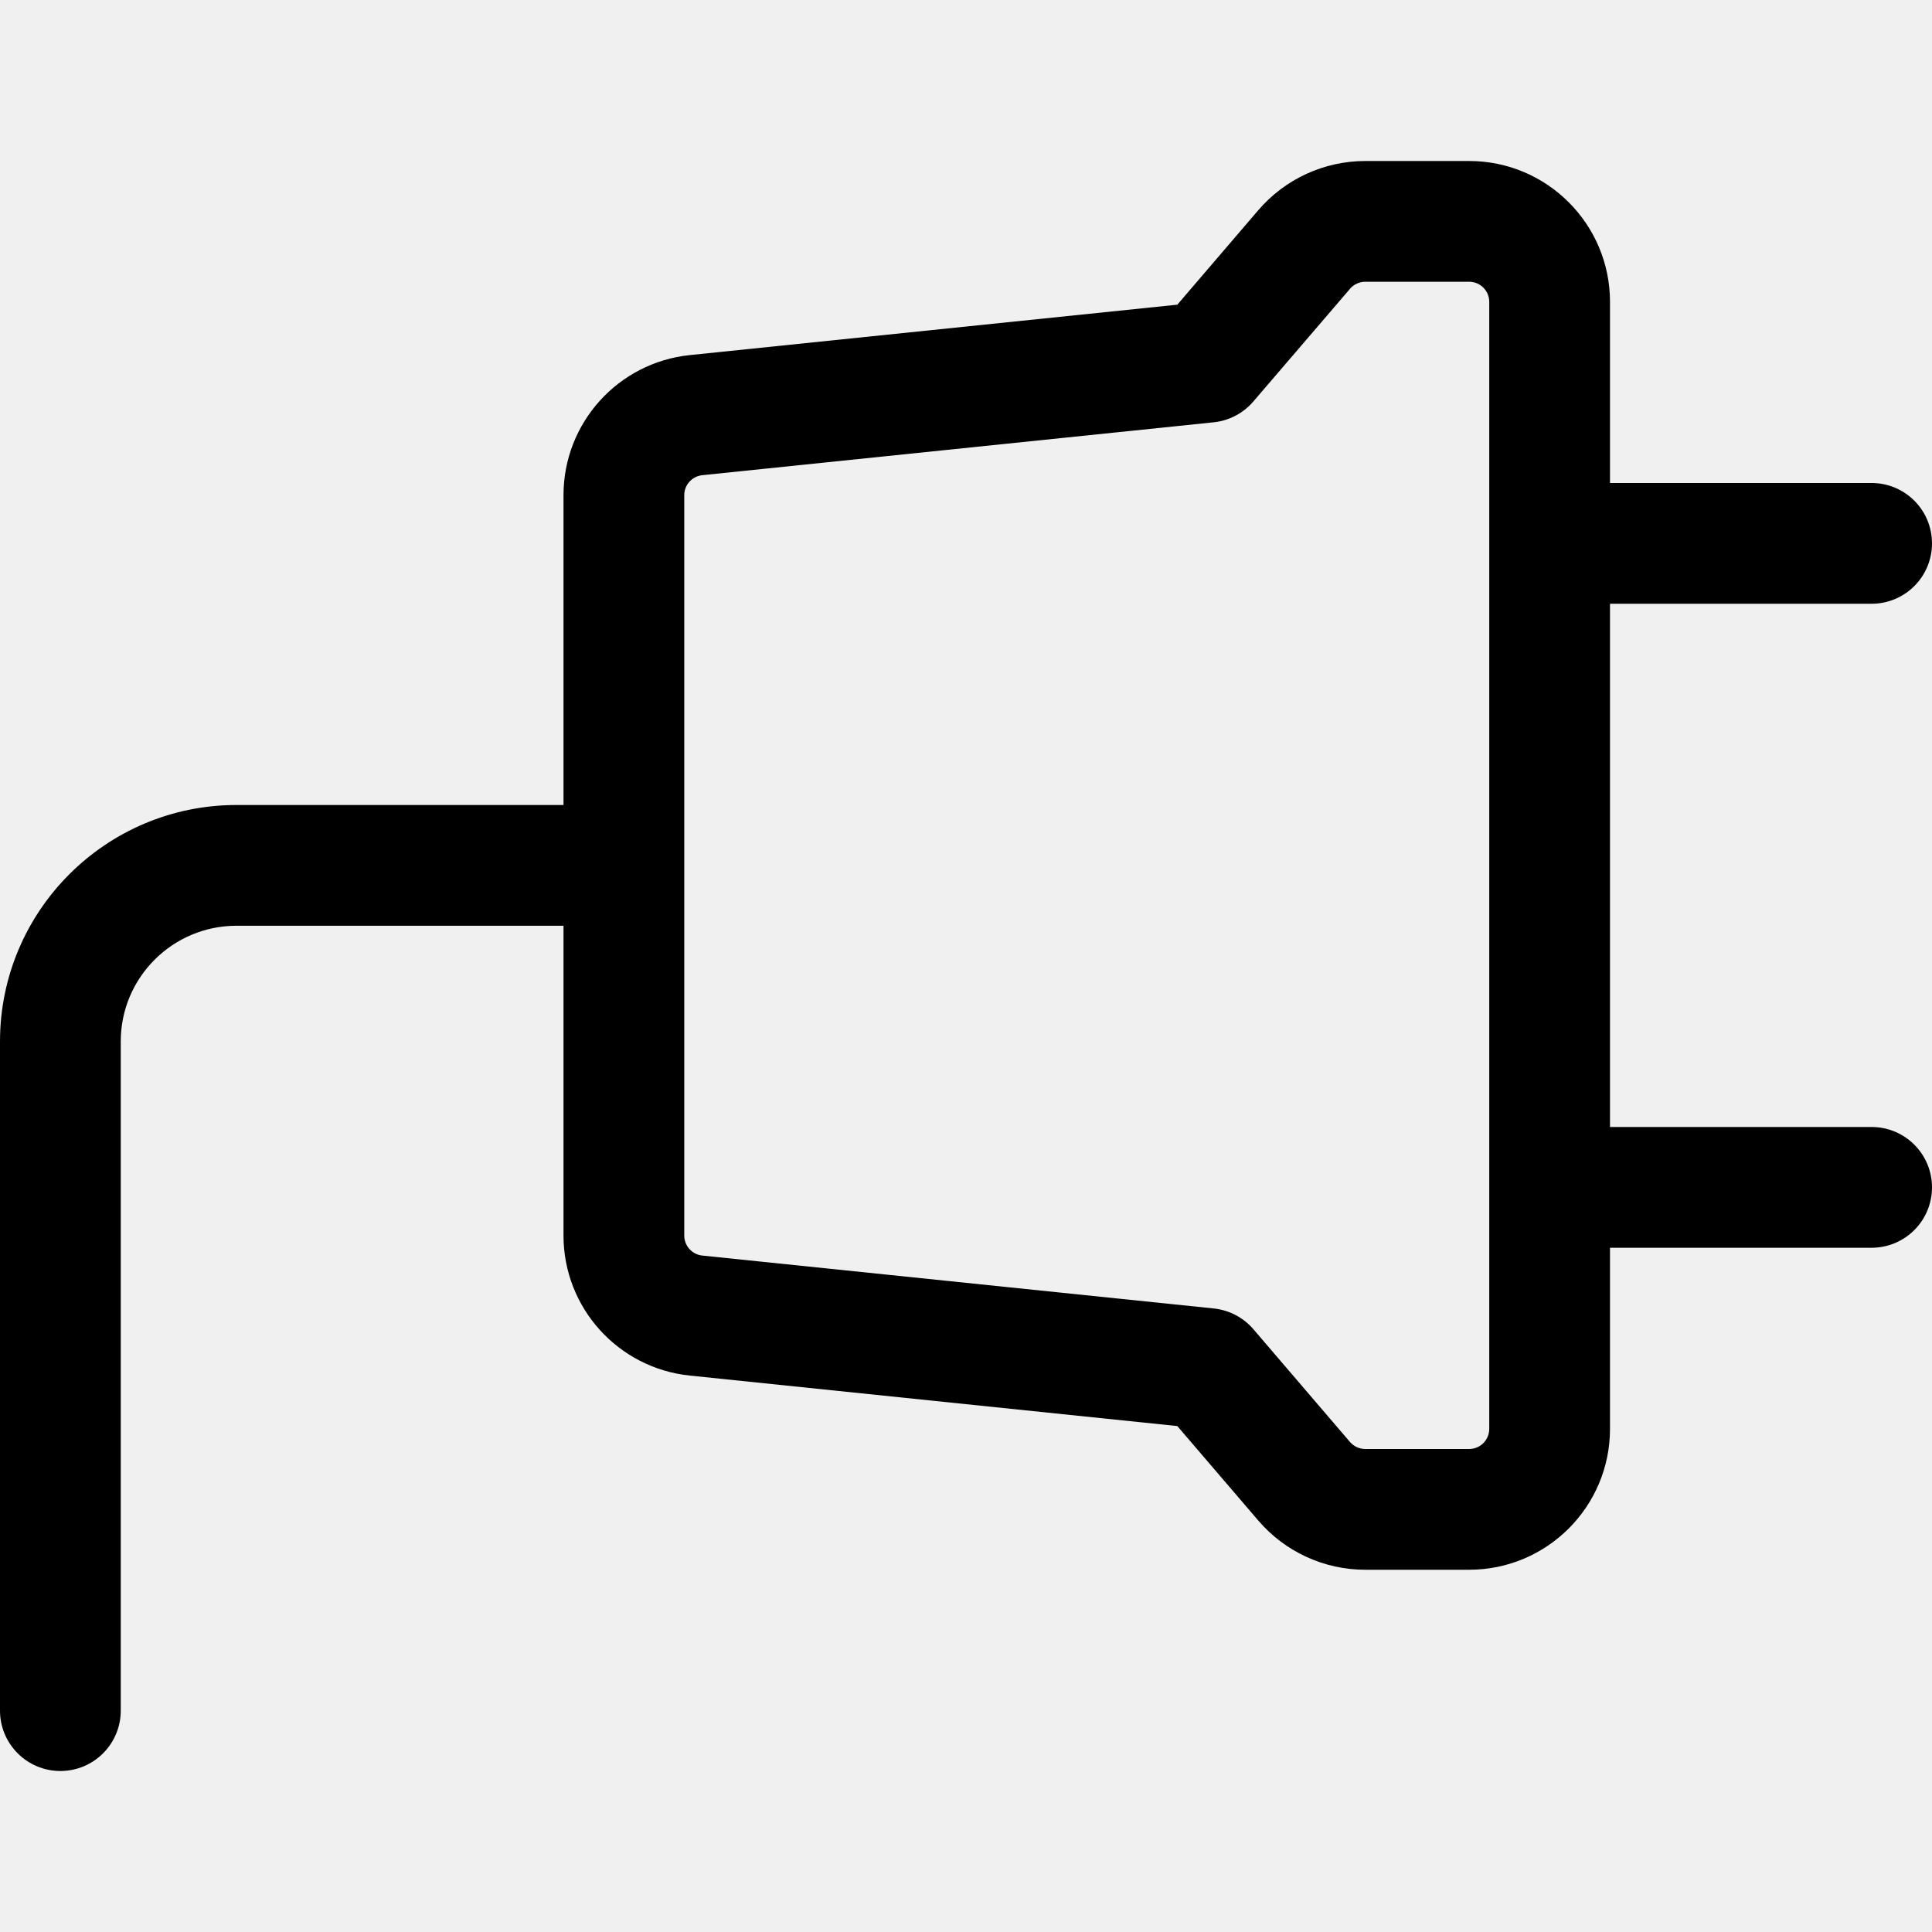
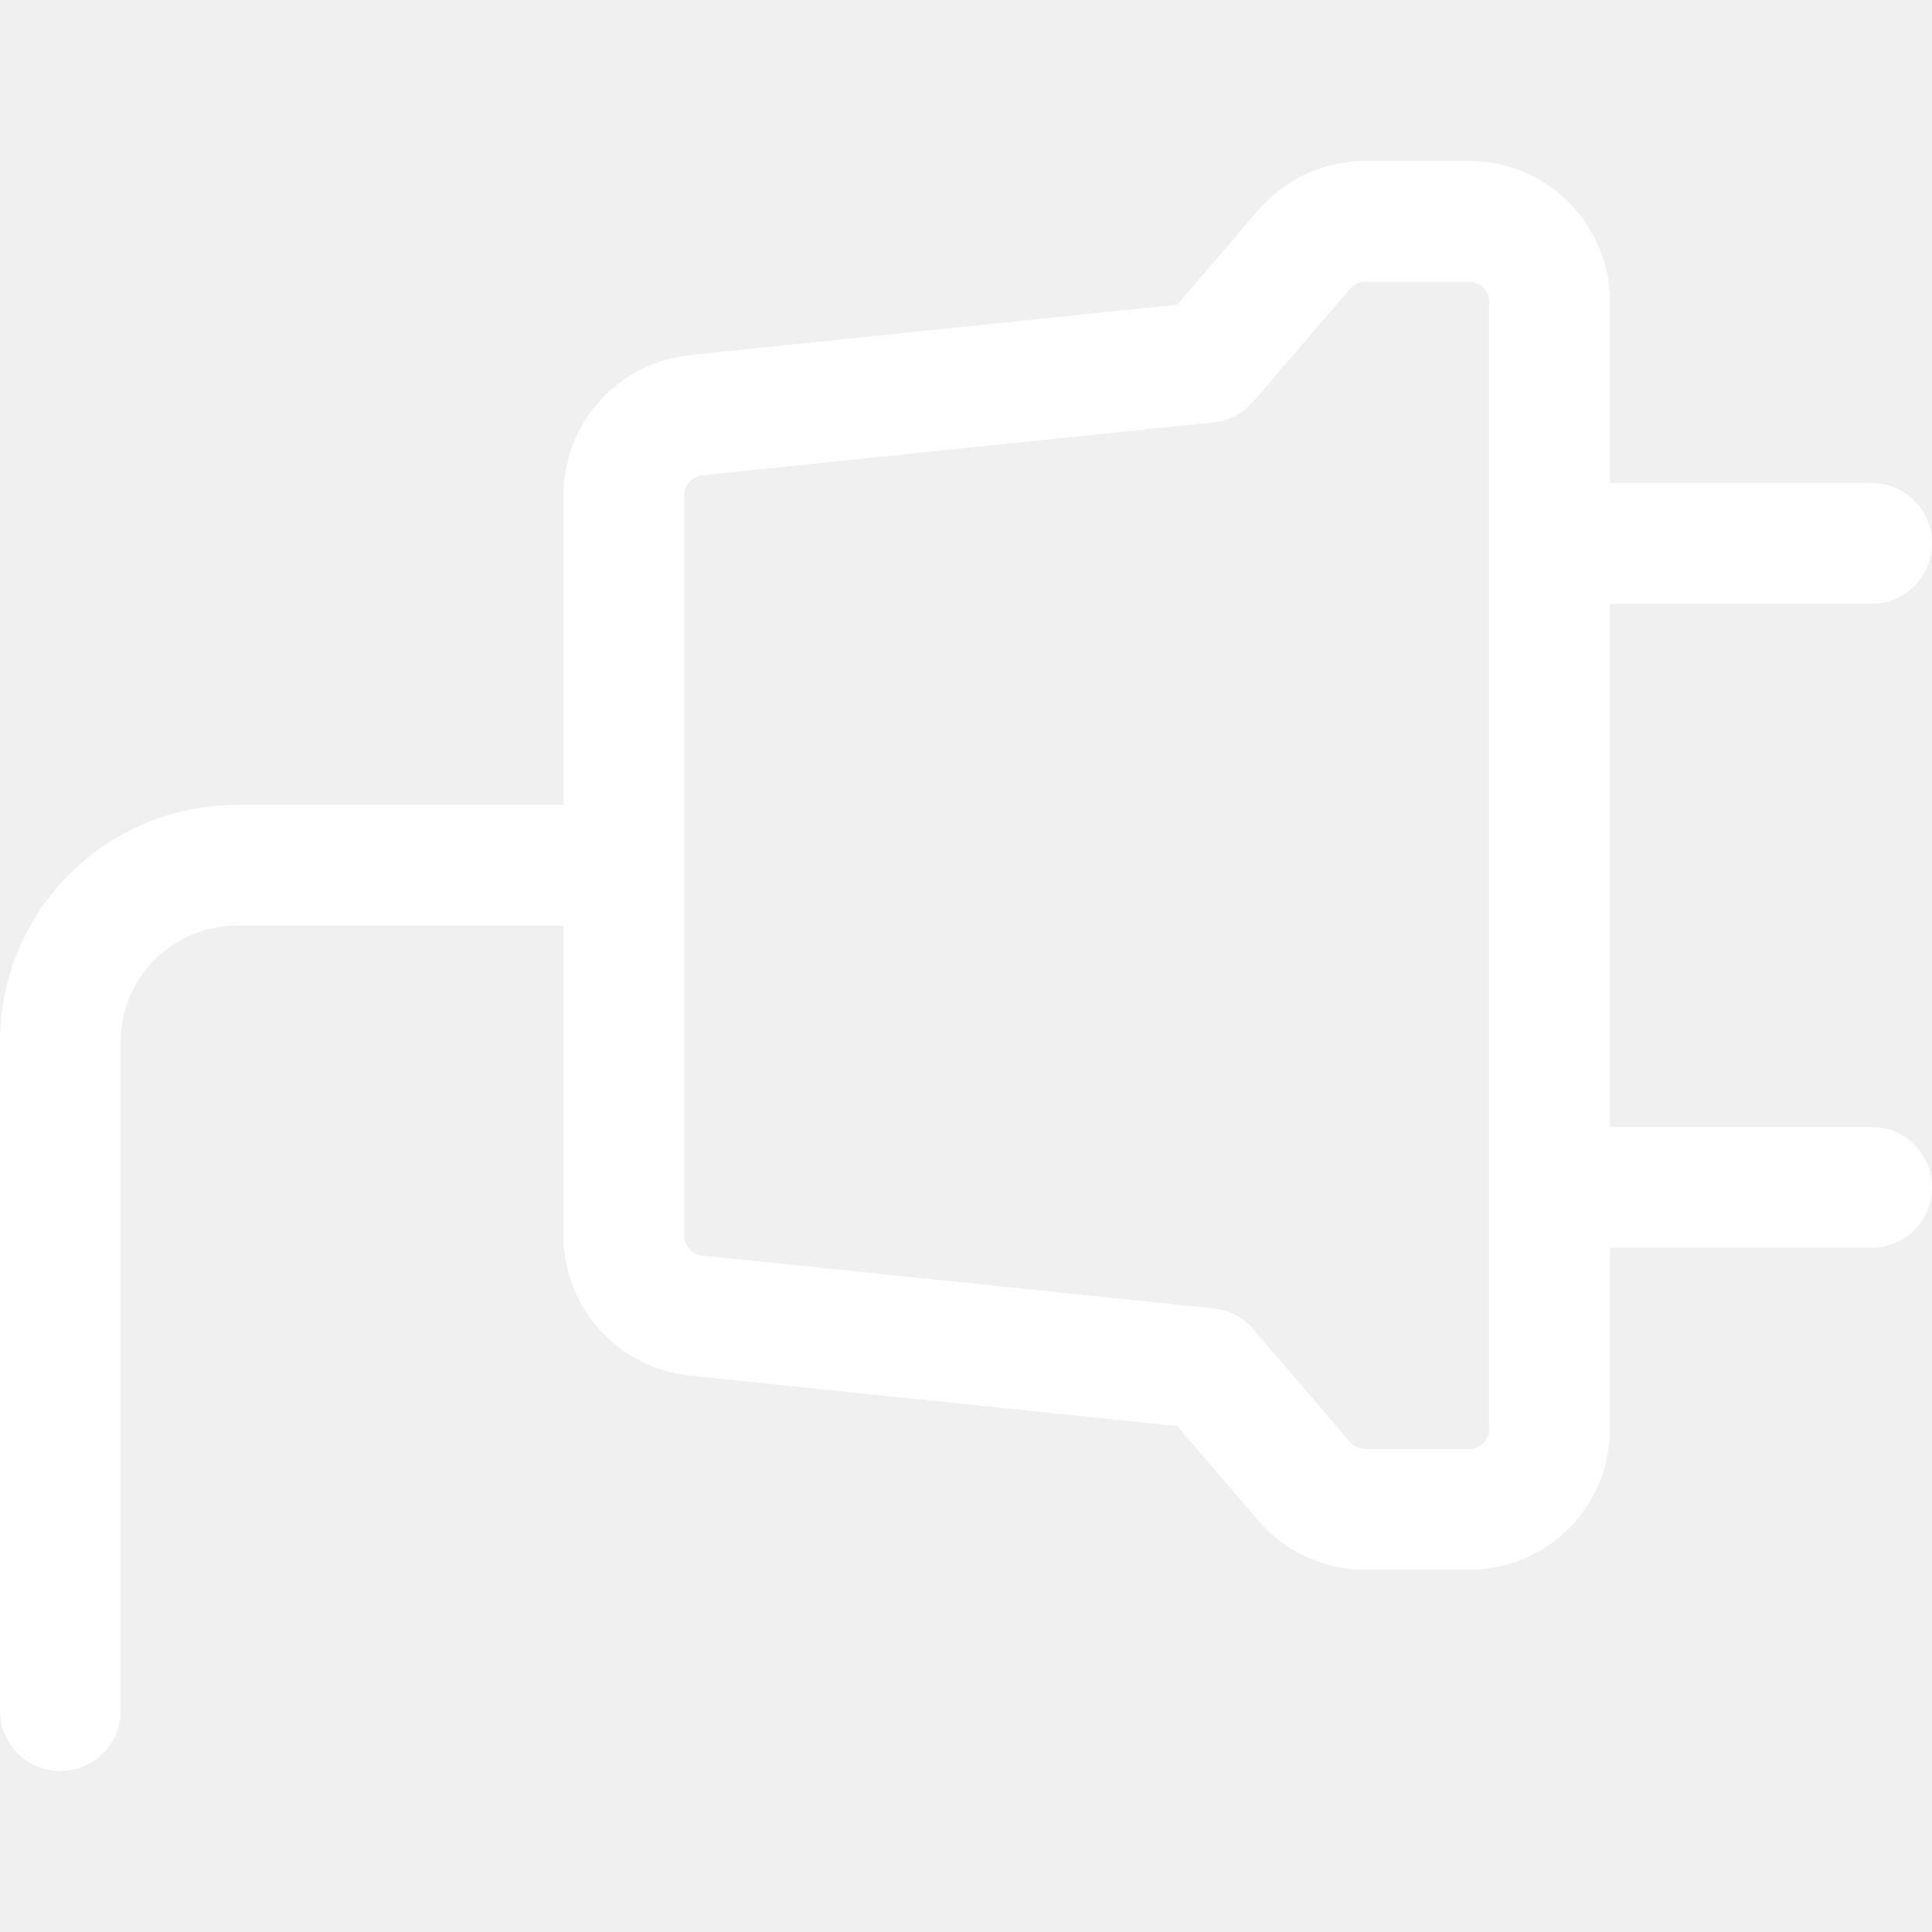
<svg xmlns="http://www.w3.org/2000/svg" viewBox="0 0 24 24" width="24" height="24">
-   <path d="M7 11.5H2.938c-.794 0-1.438.644-1.438 1.437v8.313a.75.75 0 0 1-1.5 0v-8.312A2.939 2.939 0 0 1 2.937 10H7V6.151c0-.897.678-1.648 1.57-1.74l6.055-.626 1.006-1.174A1.752 1.752 0 0 1 16.96 2h1.29c.966 0 1.75.784 1.75 1.75V6h3.25a.75.75 0 0 1 0 1.5H20V14h3.25a.75.75 0 0 1 0 1.5H20v2.25a1.75 1.75 0 0 1-1.75 1.75h-1.29a1.75 1.75 0 0 1-1.329-.611l-1.006-1.174-6.055-.627A1.749 1.749 0 0 1 7 15.348Zm9.77-7.913v.001l-1.201 1.4a.75.75 0 0 1-.492.258l-6.353.657a.25.25 0 0 0-.224.249v9.196a.25.25 0 0 0 .224.249l6.353.657c.191.02.368.112.493.258l1.2 1.401a.252.252 0 0 0 .19.087h1.29a.25.25 0 0 0 .25-.25v-14a.25.25 0 0 0-.25-.25h-1.29a.252.252 0 0 0-.19.087Z" />
+   <path d="M7 11.5H2.938c-.794 0-1.438.644-1.438 1.437v8.313a.75.75 0 0 1-1.5 0v-8.312A2.939 2.939 0 0 1 2.937 10H7V6.151c0-.897.678-1.648 1.57-1.74l6.055-.626 1.006-1.174A1.752 1.752 0 0 1 16.96 2h1.29c.966 0 1.75.784 1.75 1.75V6h3.25a.75.75 0 0 1 0 1.5H20V14h3.25a.75.75 0 0 1 0 1.5H20v2.25a1.75 1.75 0 0 1-1.75 1.75h-1.29a1.75 1.75 0 0 1-1.329-.611l-1.006-1.174-6.055-.627A1.749 1.749 0 0 1 7 15.348Zm9.77-7.913v.001l-1.201 1.4a.75.75 0 0 1-.492.258l-6.353.657a.25.25 0 0 0-.224.249v9.196a.25.25 0 0 0 .224.249l6.353.657c.191.02.368.112.493.258l1.2 1.401a.252.252 0 0 0 .19.087h1.29a.25.25 0 0 0 .25-.25v-14a.25.25 0 0 0-.25-.25h-1.29a.252.252 0 0 0-.19.087Z" fill="#ffffff" />
</svg>
